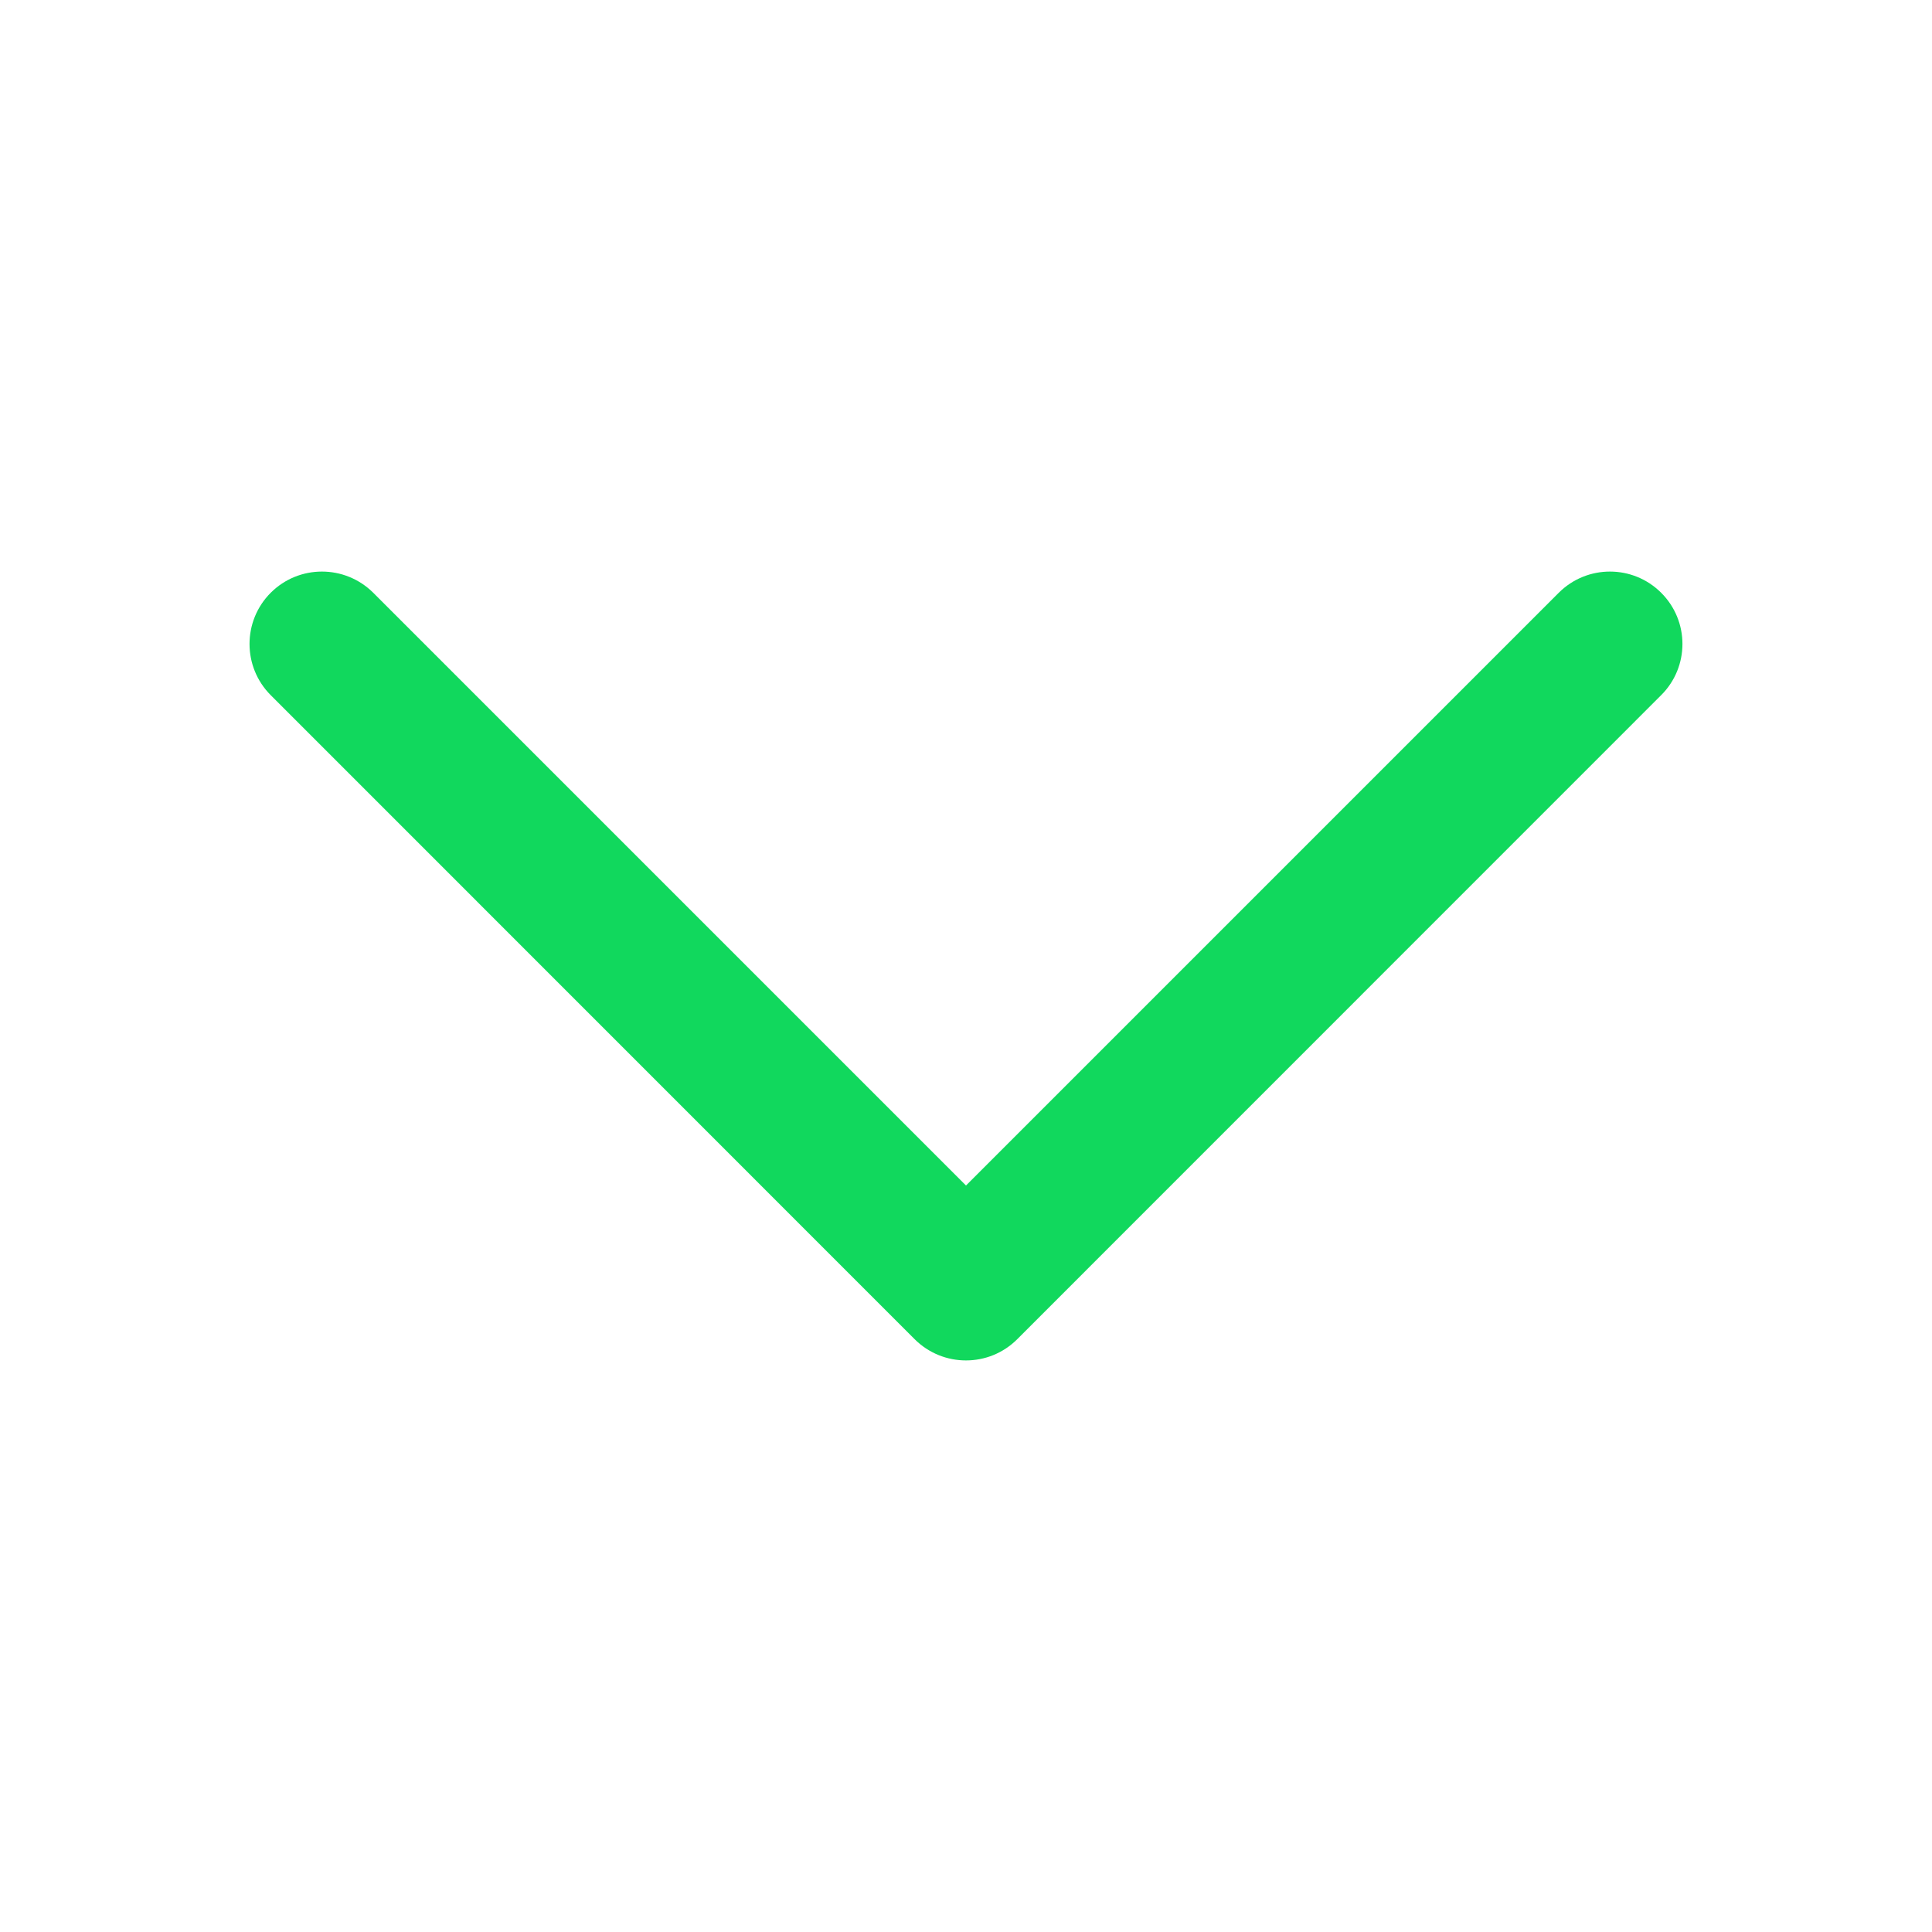
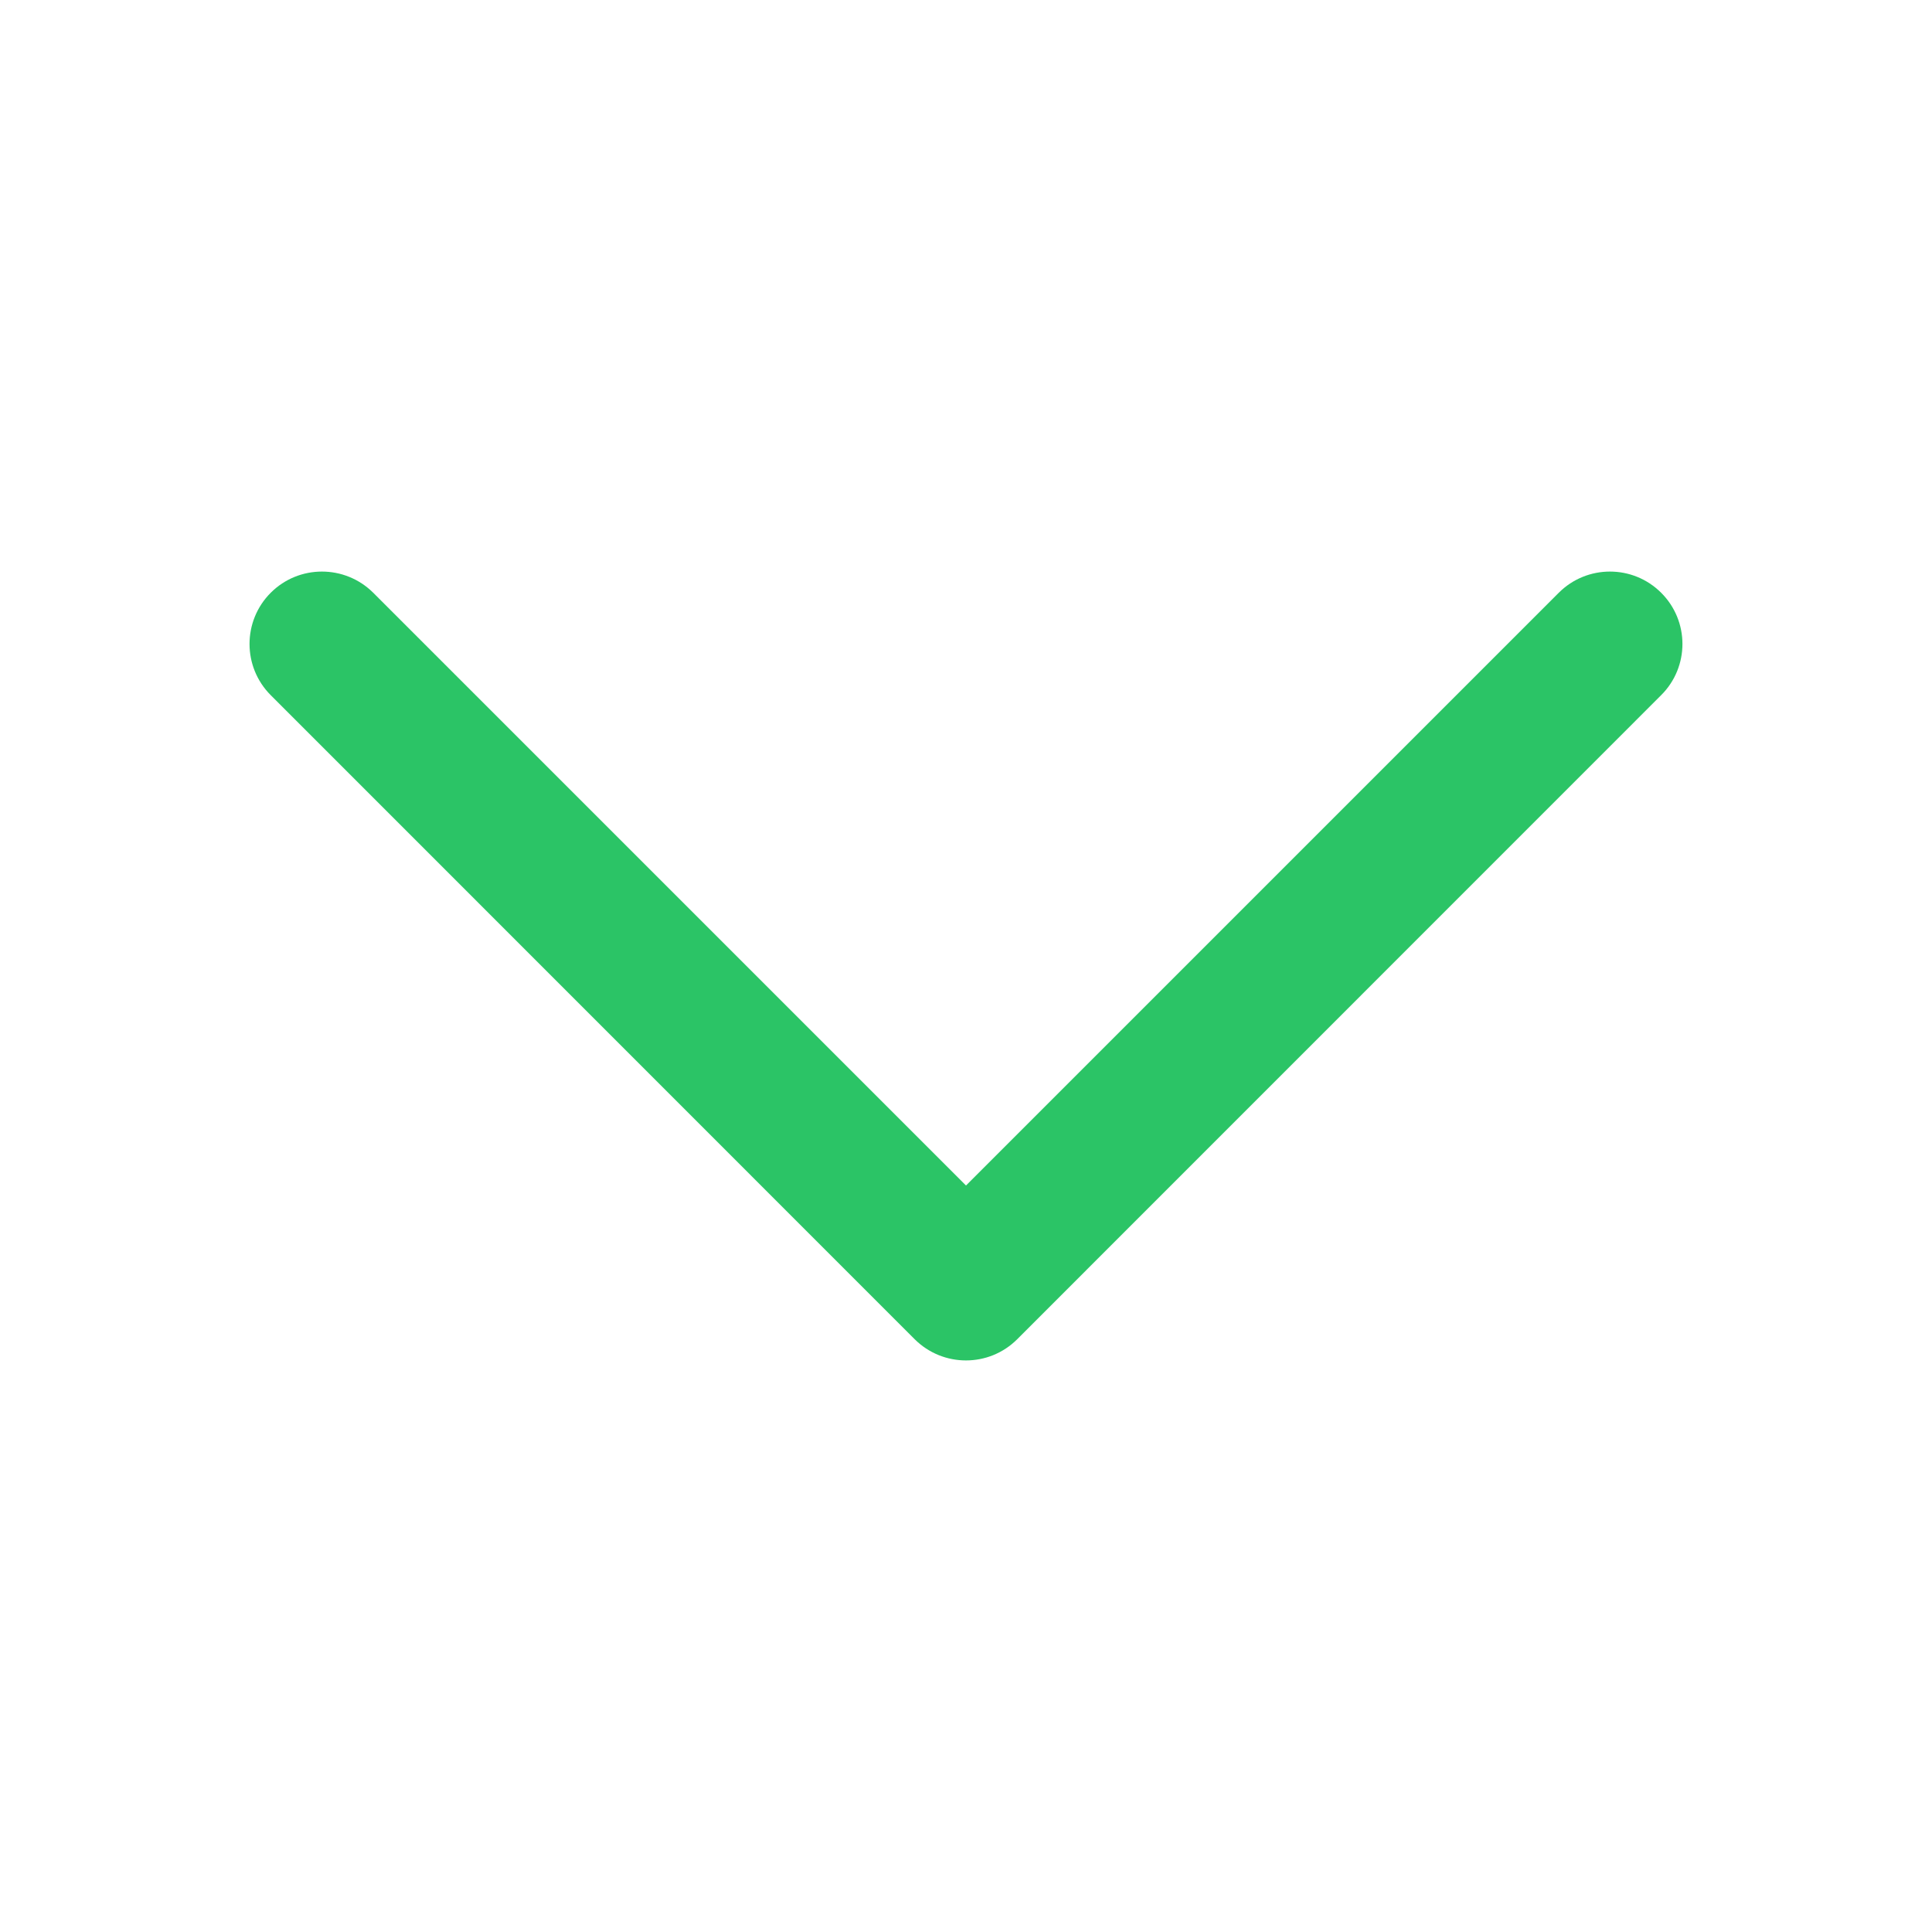
<svg xmlns="http://www.w3.org/2000/svg" width="16" height="16" viewBox="0 0 16 16" fill="none">
-   <path d="M2.242 4.909C2.476 4.675 2.856 4.675 3.091 4.909L8 9.818L12.909 4.909C13.143 4.675 13.523 4.675 13.757 4.909C13.992 5.143 13.992 5.523 13.757 5.757L8.424 11.091C8.19 11.325 7.81 11.325 7.575 11.091L2.242 5.757C2.008 5.523 2.008 5.143 2.242 4.909Z" fill="#11D85D" />
+   <path d="M2.242 4.909C2.476 4.675 2.856 4.675 3.091 4.909L8 9.818L12.909 4.909C13.143 4.675 13.523 4.675 13.757 4.909C13.992 5.143 13.992 5.523 13.757 5.757L8.424 11.091C8.19 11.325 7.81 11.325 7.575 11.091L2.242 5.757C2.008 5.523 2.008 5.143 2.242 4.909Z" fill="#2BC466" />
</svg>
